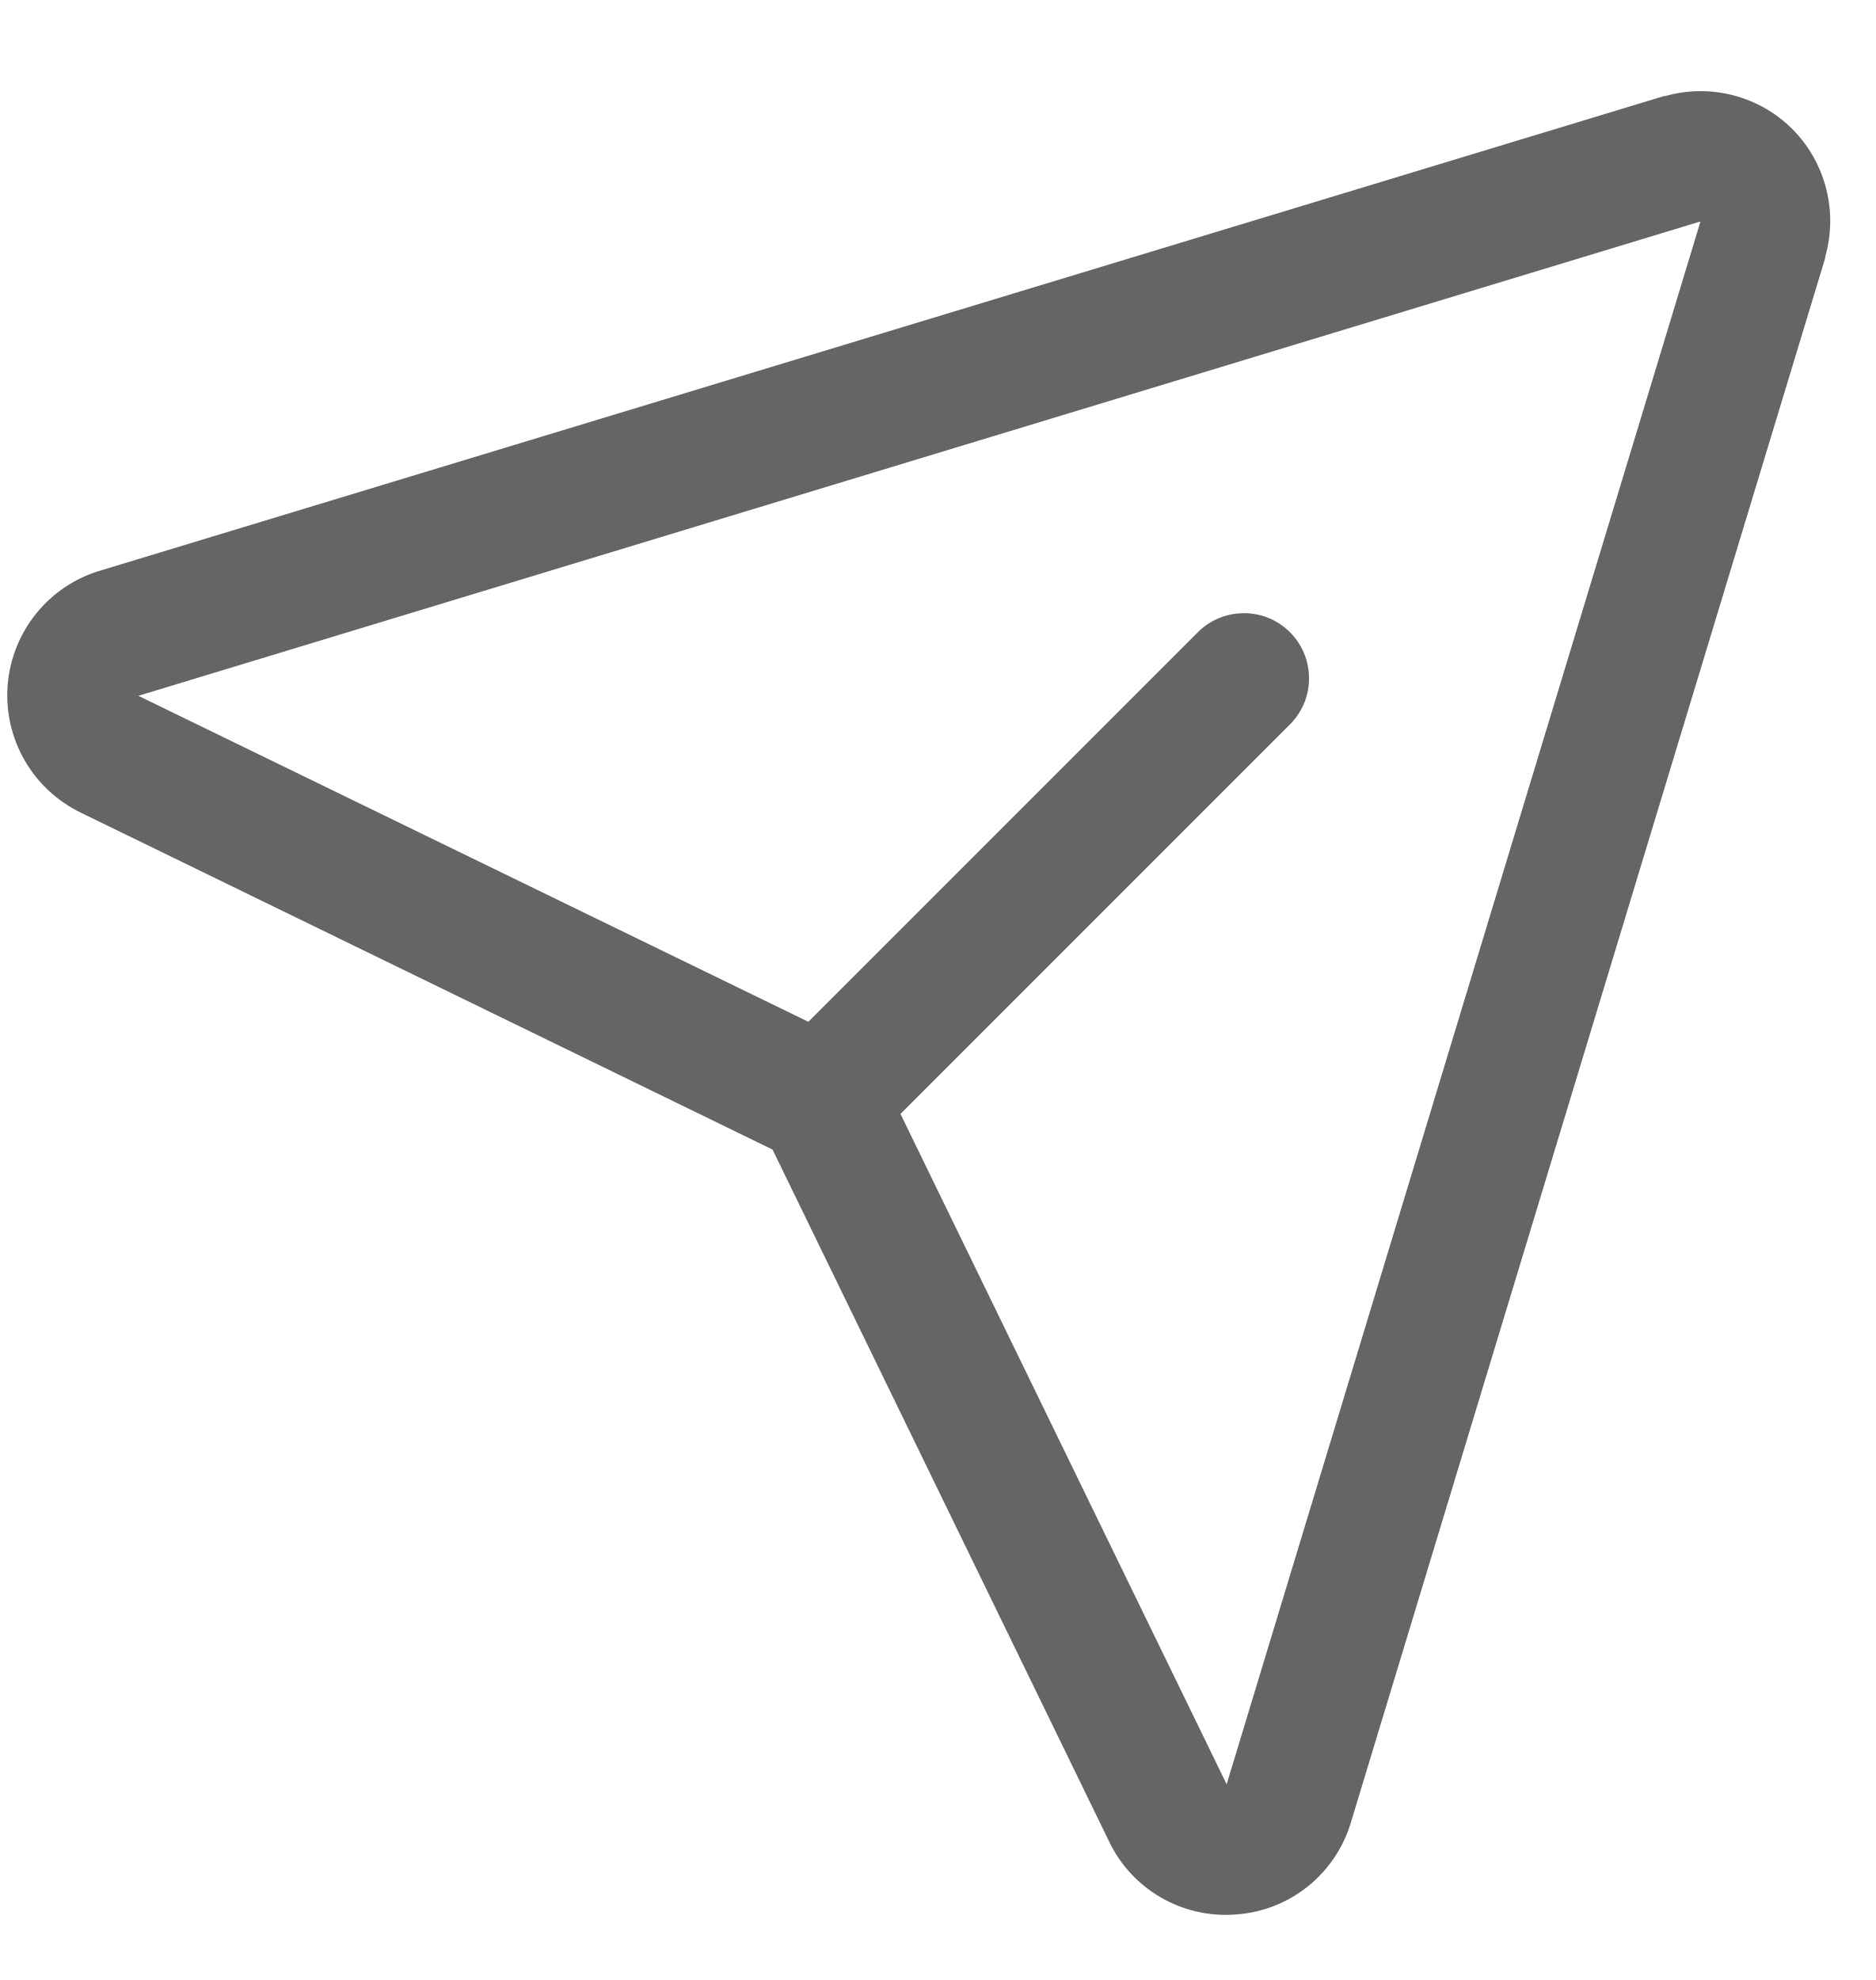
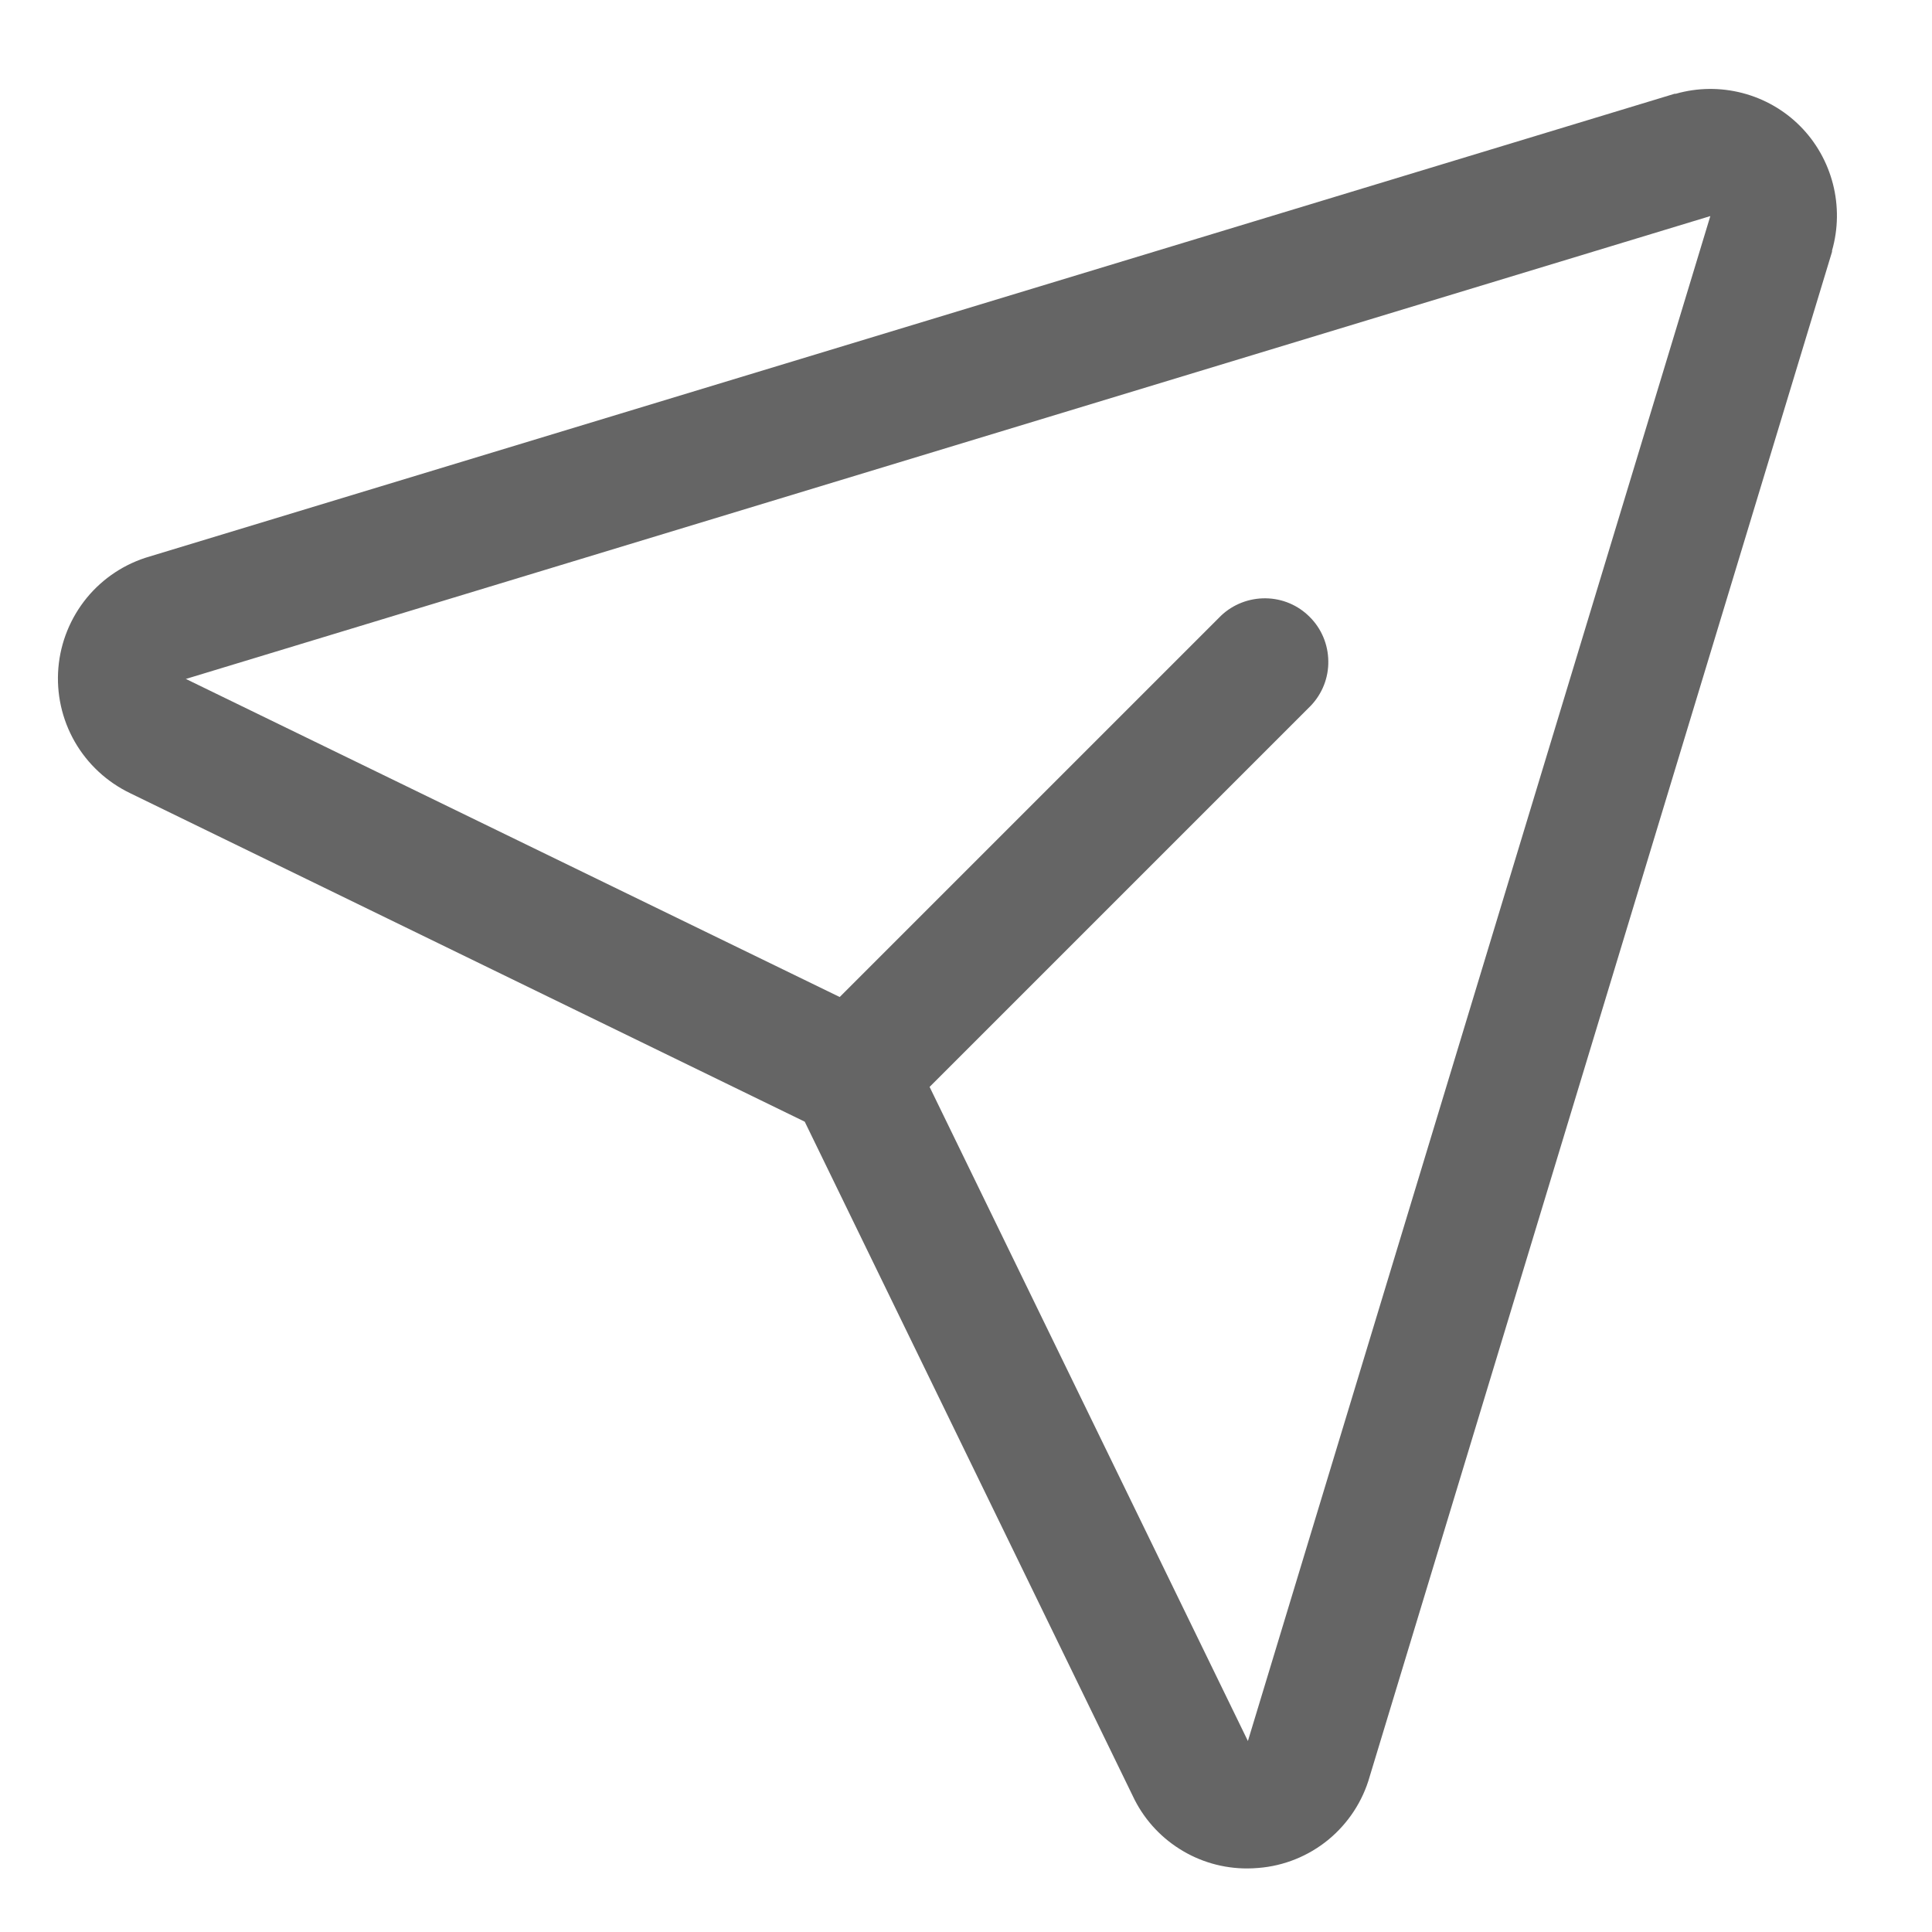
- <svg xmlns="http://www.w3.org/2000/svg" width="18" height="19" viewBox="0 0 18 19" fill="none">
+ <svg xmlns="http://www.w3.org/2000/svg" width="16" height="16" viewBox="0 0 18 19" fill="none">
  <path d="M17.204 1.241C17.047 1.083 16.851 0.971 16.636 0.915C16.421 0.859 16.195 0.861 15.981 0.922H15.969L0.974 5.472C0.73 5.542 0.514 5.684 0.353 5.88C0.193 6.076 0.095 6.316 0.074 6.569C0.053 6.821 0.109 7.074 0.235 7.294C0.361 7.514 0.551 7.69 0.779 7.8L7.414 11.031L10.64 17.662C10.74 17.876 10.9 18.057 11.1 18.183C11.3 18.31 11.532 18.376 11.768 18.375C11.804 18.375 11.84 18.373 11.876 18.37C12.128 18.35 12.368 18.253 12.564 18.092C12.759 17.931 12.901 17.715 12.97 17.471L17.517 2.476C17.517 2.472 17.517 2.468 17.517 2.464C17.578 2.251 17.581 2.025 17.526 1.81C17.471 1.595 17.36 1.398 17.204 1.241ZM11.775 17.113L11.771 17.124V17.119L8.642 10.689L12.392 6.939C12.504 6.821 12.566 6.664 12.563 6.501C12.561 6.338 12.496 6.182 12.38 6.067C12.265 5.951 12.11 5.886 11.947 5.884C11.784 5.882 11.626 5.943 11.508 6.055L7.758 9.805L1.326 6.676H1.321H1.331L16.32 2.125L11.775 17.113Z" fill="#656565" />
</svg>
